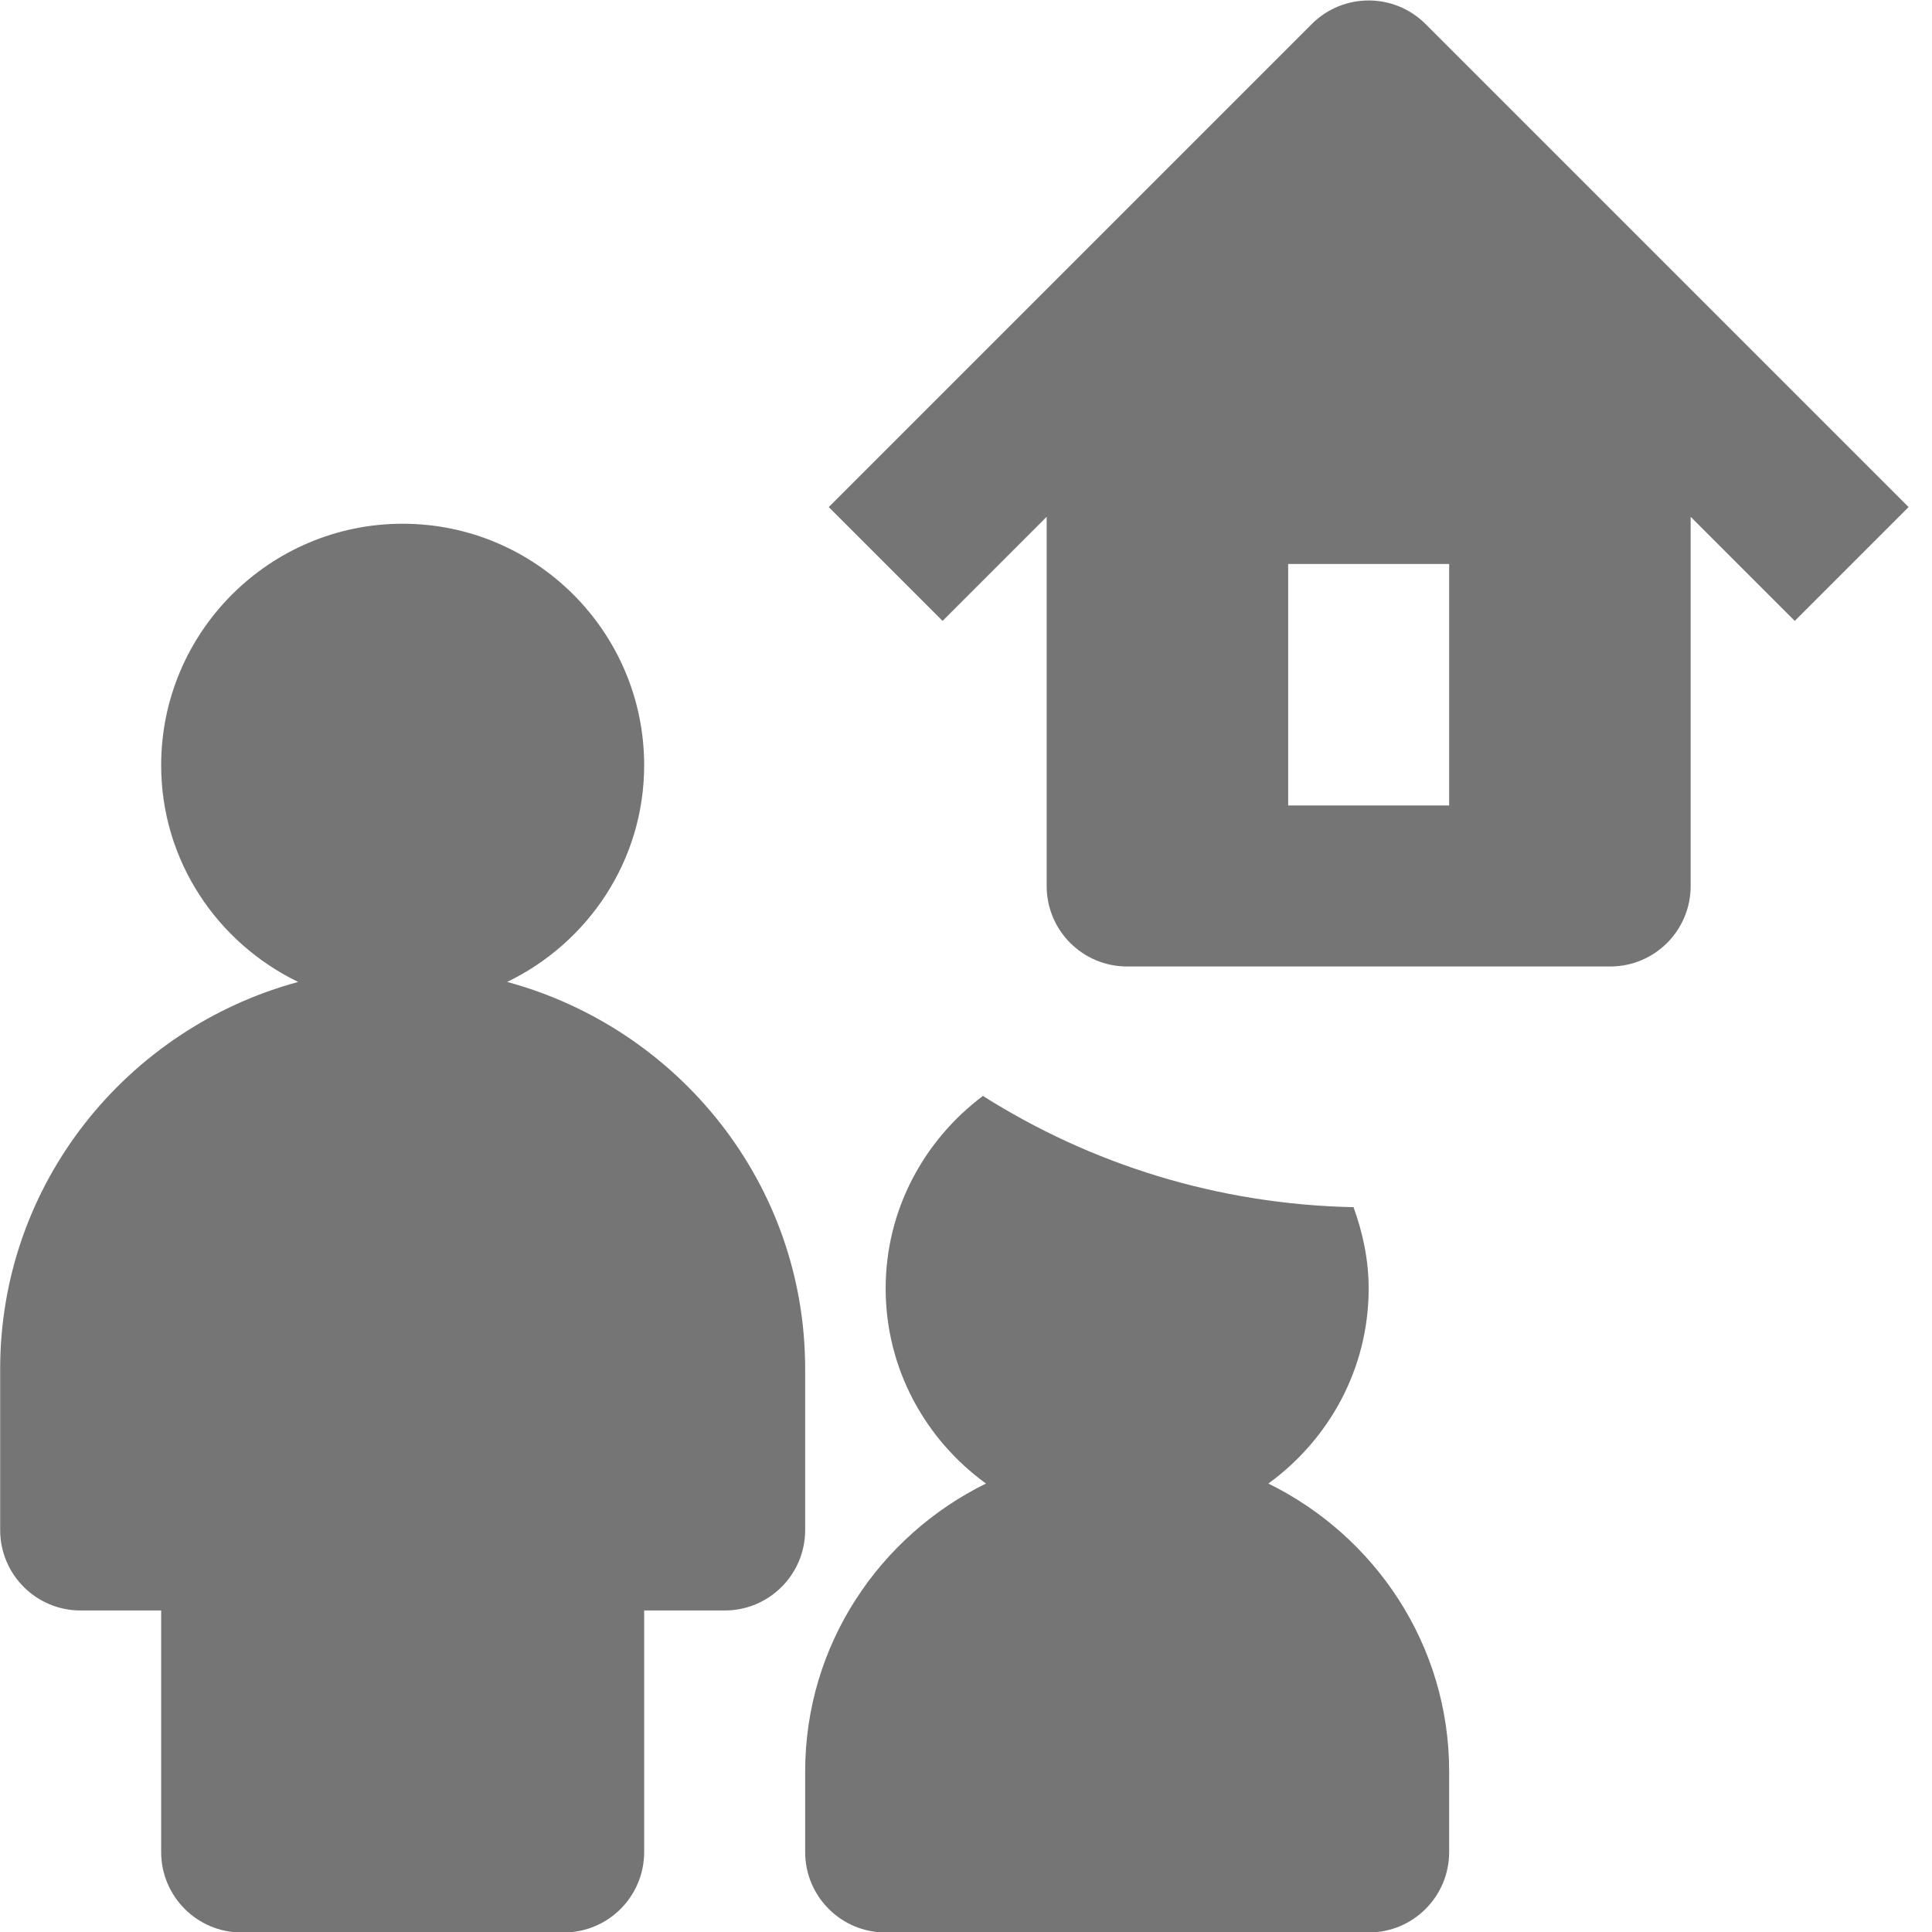
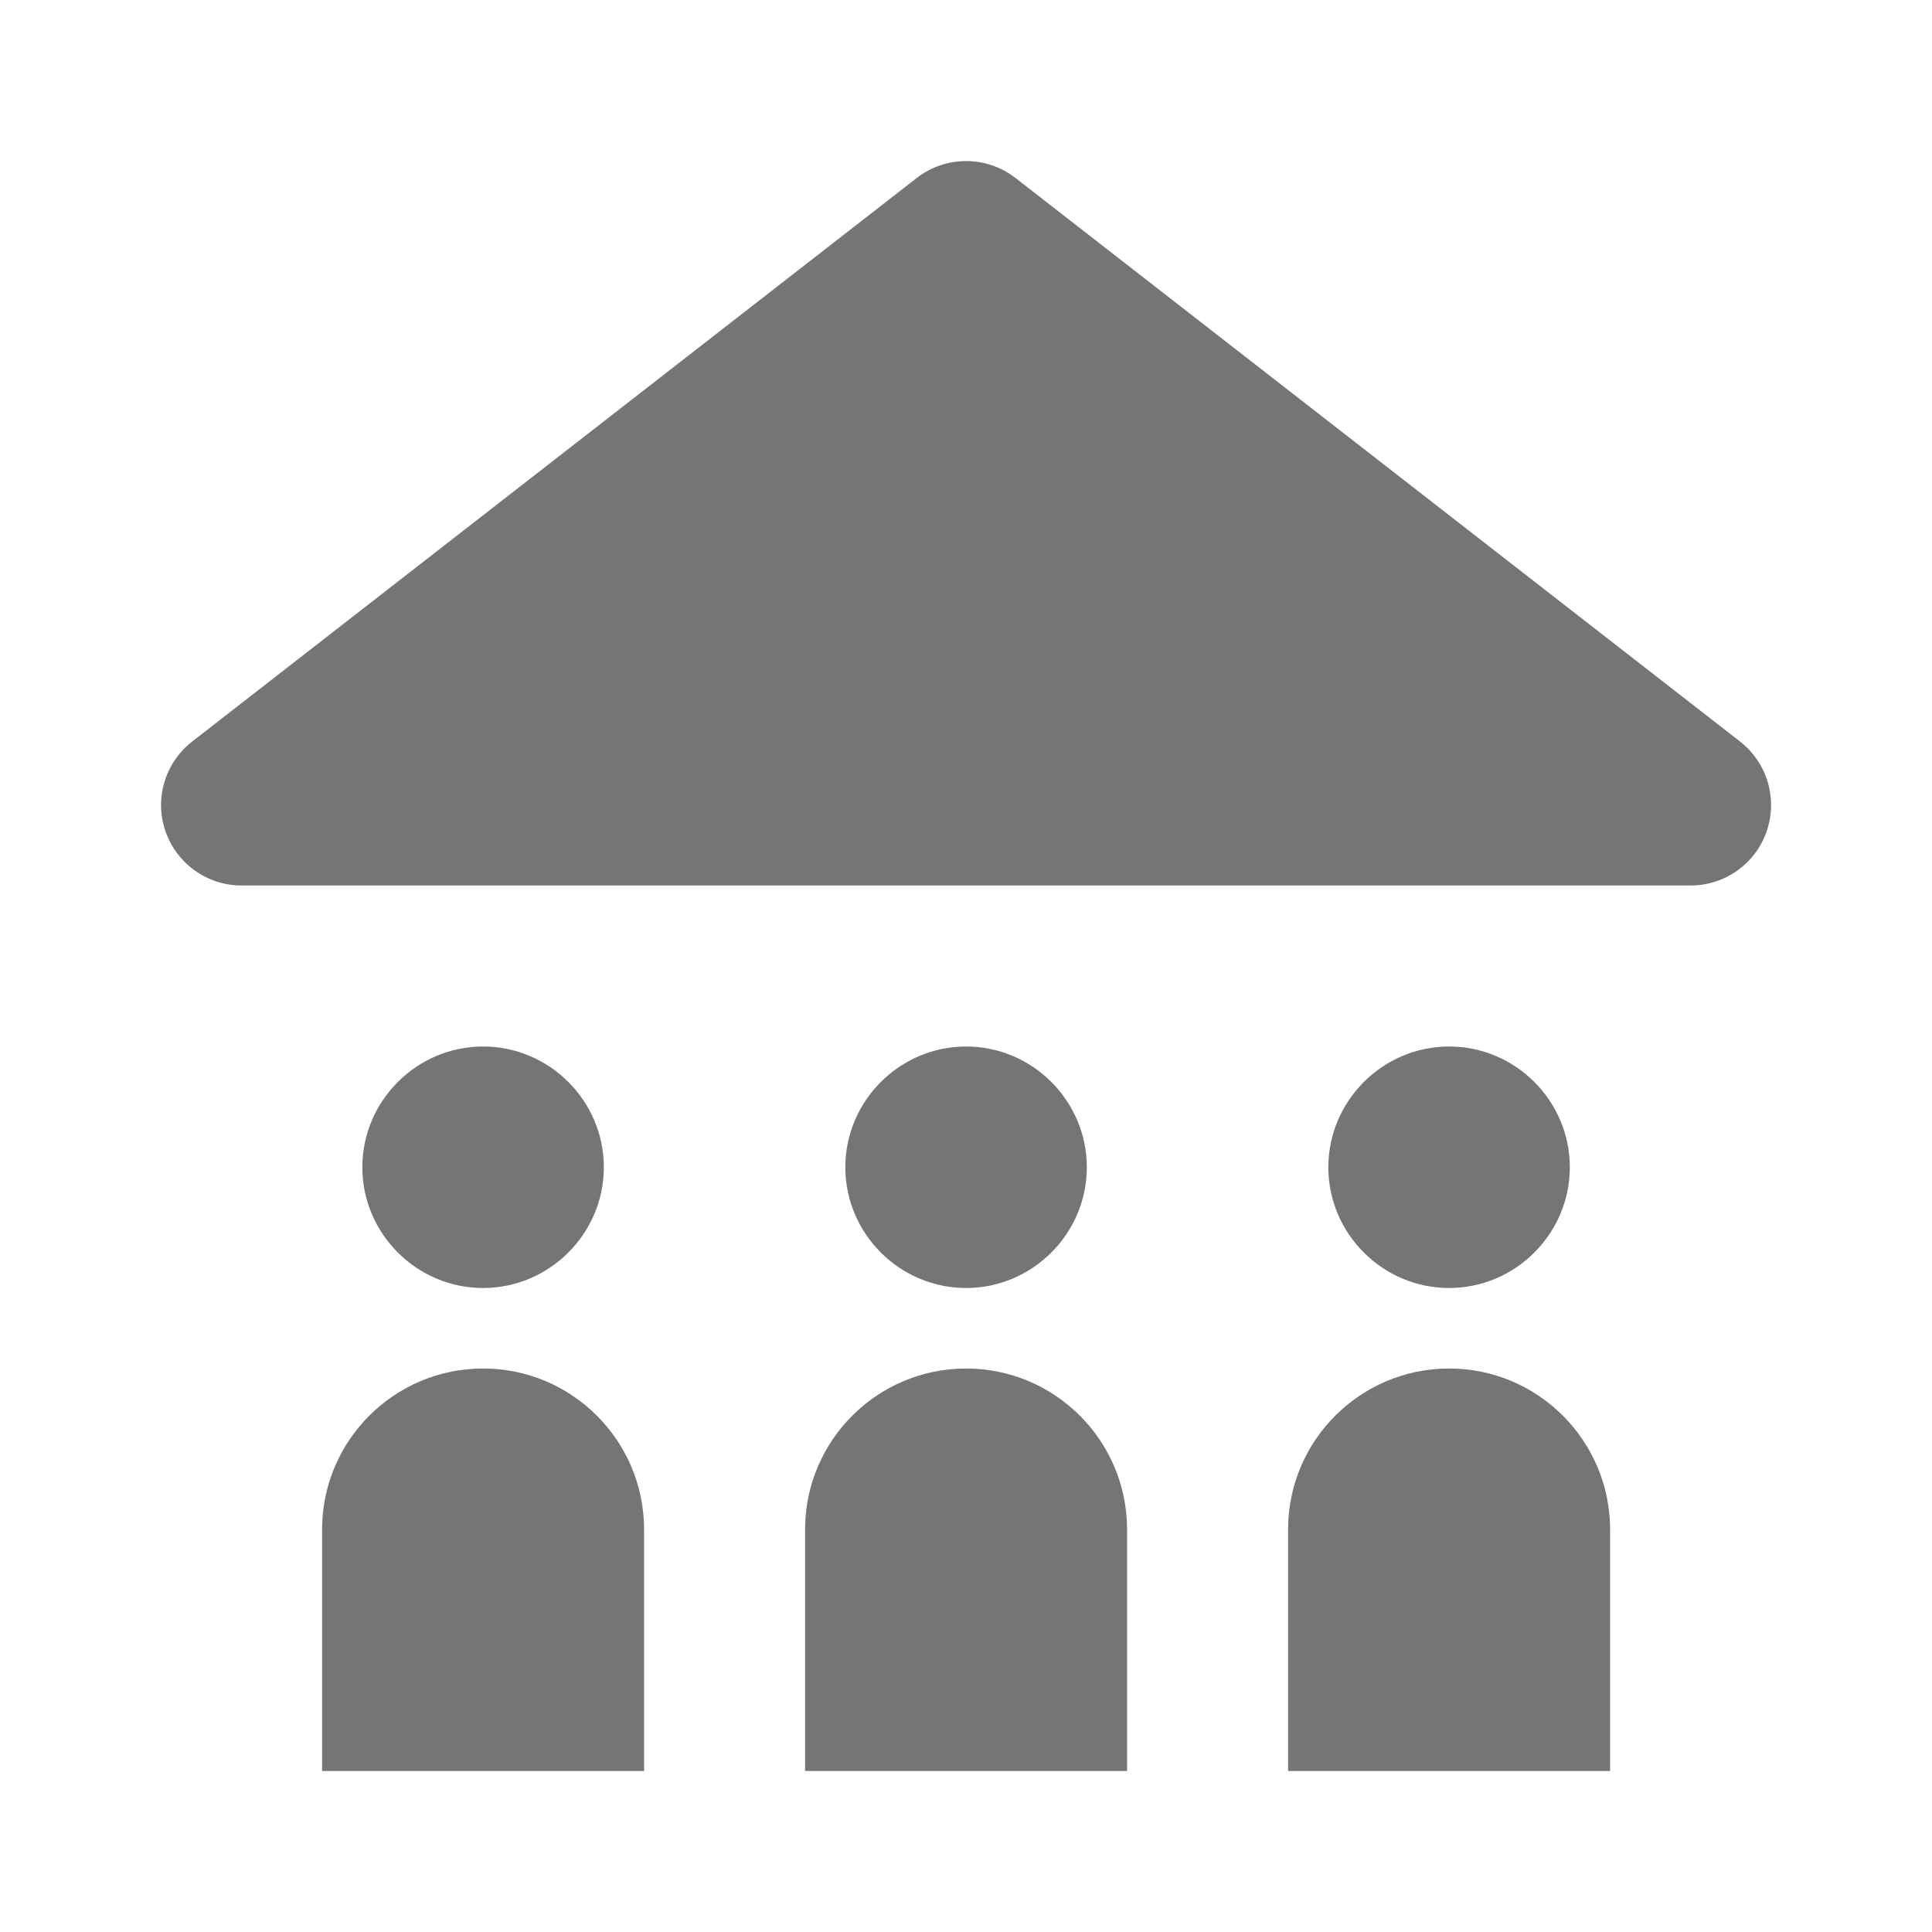
<svg xmlns="http://www.w3.org/2000/svg" version="1.1" x="0px" y="0px" width="24px" height="24px" viewBox="0 0 24 24" enable-background="new 0 0 24 24" xml:space="preserve">
  <g id="Frame_-_24px">
    <rect fill="none" width="24" height="24" />
  </g>
  <g id="Filled_Icons">
    <g>
-       <path fill="#757575" d="M6.3,12.198c1.003-0.485,1.702-1.505,1.702-2.692c0-1.654-1.346-3-3-3s-3,1.346-3,3    c0,1.188,0.699,2.207,1.702,2.692c-2.126,0.576-3.702,2.503-3.702,4.808v2c0,0.553,0.447,1,1,1h1v3c0,0.553,0.447,1,1,1h4    c0.553,0,1-0.447,1-1v-3h1c0.553,0,1-0.447,1-1v-2C10.002,14.701,8.426,12.774,6.3,12.198z" />
-       <path fill="#757575" d="M15.756,18.429c0.752-0.546,1.246-1.425,1.246-2.423c0-0.355-0.073-0.692-0.188-1.01    c-1.691-0.035-3.266-0.536-4.604-1.382c-0.729,0.548-1.208,1.411-1.208,2.392c0,0.998,0.494,1.877,1.246,2.423    c-1.324,0.652-2.246,2.004-2.246,3.577v1c0,0.553,0.447,1,1,1h6c0.553,0,1-0.447,1-1v-1    C18.002,20.433,17.081,19.081,15.756,18.429z" />
-       <path fill="#757575" d="M17.709,0.299c-0.391-0.391-1.023-0.391-1.414,0l-6,6l1.414,1.414l1.293-1.293v4.586c0,0.553,0.447,1,1,1    h6c0.553,0,1-0.447,1-1V6.42l1.293,1.293l1.414-1.414L17.709,0.299z M18.002,10.006h-2v-3h2V10.006z" />
+       <g>
+         <path fill="#757575" d="M18.001,13c0.825,0,1.5,0.676,1.5,1.5s-0.675,1.5-1.5,1.5c-0.825,0-1.5-0.676-1.5-1.5     S17.176,13,18.001,13" />
+       </g>
+       <g>
+         <path fill="#757575" d="M12.001,13c0.825,0,1.5,0.676,1.5,1.5s-0.675,1.5-1.5,1.5c-0.825,0-1.5-0.676-1.5-1.5     S11.176,13,12.001,13" />
+       </g>
+       <g>
+         <path fill="#757575" d="M6.001,13c0.825,0,1.5,0.676,1.5,1.5S6.826,16,6.001,16s-1.5-0.676-1.5-1.5S5.176,13,6.001,13" />
+       </g>
+       <path fill="#757575" d="M21.615,9.211l-9-7c-0.36-0.28-0.867-0.28-1.227,0l-9,7C2.05,9.474,1.916,9.92,2.055,10.325    C2.194,10.729,2.574,11,3.001,11h18c0.427,0,0.807-0.271,0.946-0.675C22.085,9.92,21.952,9.474,21.615,9.211z" />
+       <g>
+         <path fill="#757575" d="M8.001,22h-4v-3c0-1.104,0.897-2,2-2c1.103,0,2,0.896,2,2V22z" />
+       </g>
+       <g>
+         <path fill="#757575" d="M14.001,22h-4v-3c0-1.104,0.897-2,2-2c1.103,0,2,0.896,2,2V22z" />
+       </g>
+       <g>
+         <path fill="#757575" d="M20.001,22h-4v-3c0-1.104,0.897-2,2-2c1.103,0,2,0.896,2,2V22z" />
+       </g>
    </g>
  </g>
</svg>
